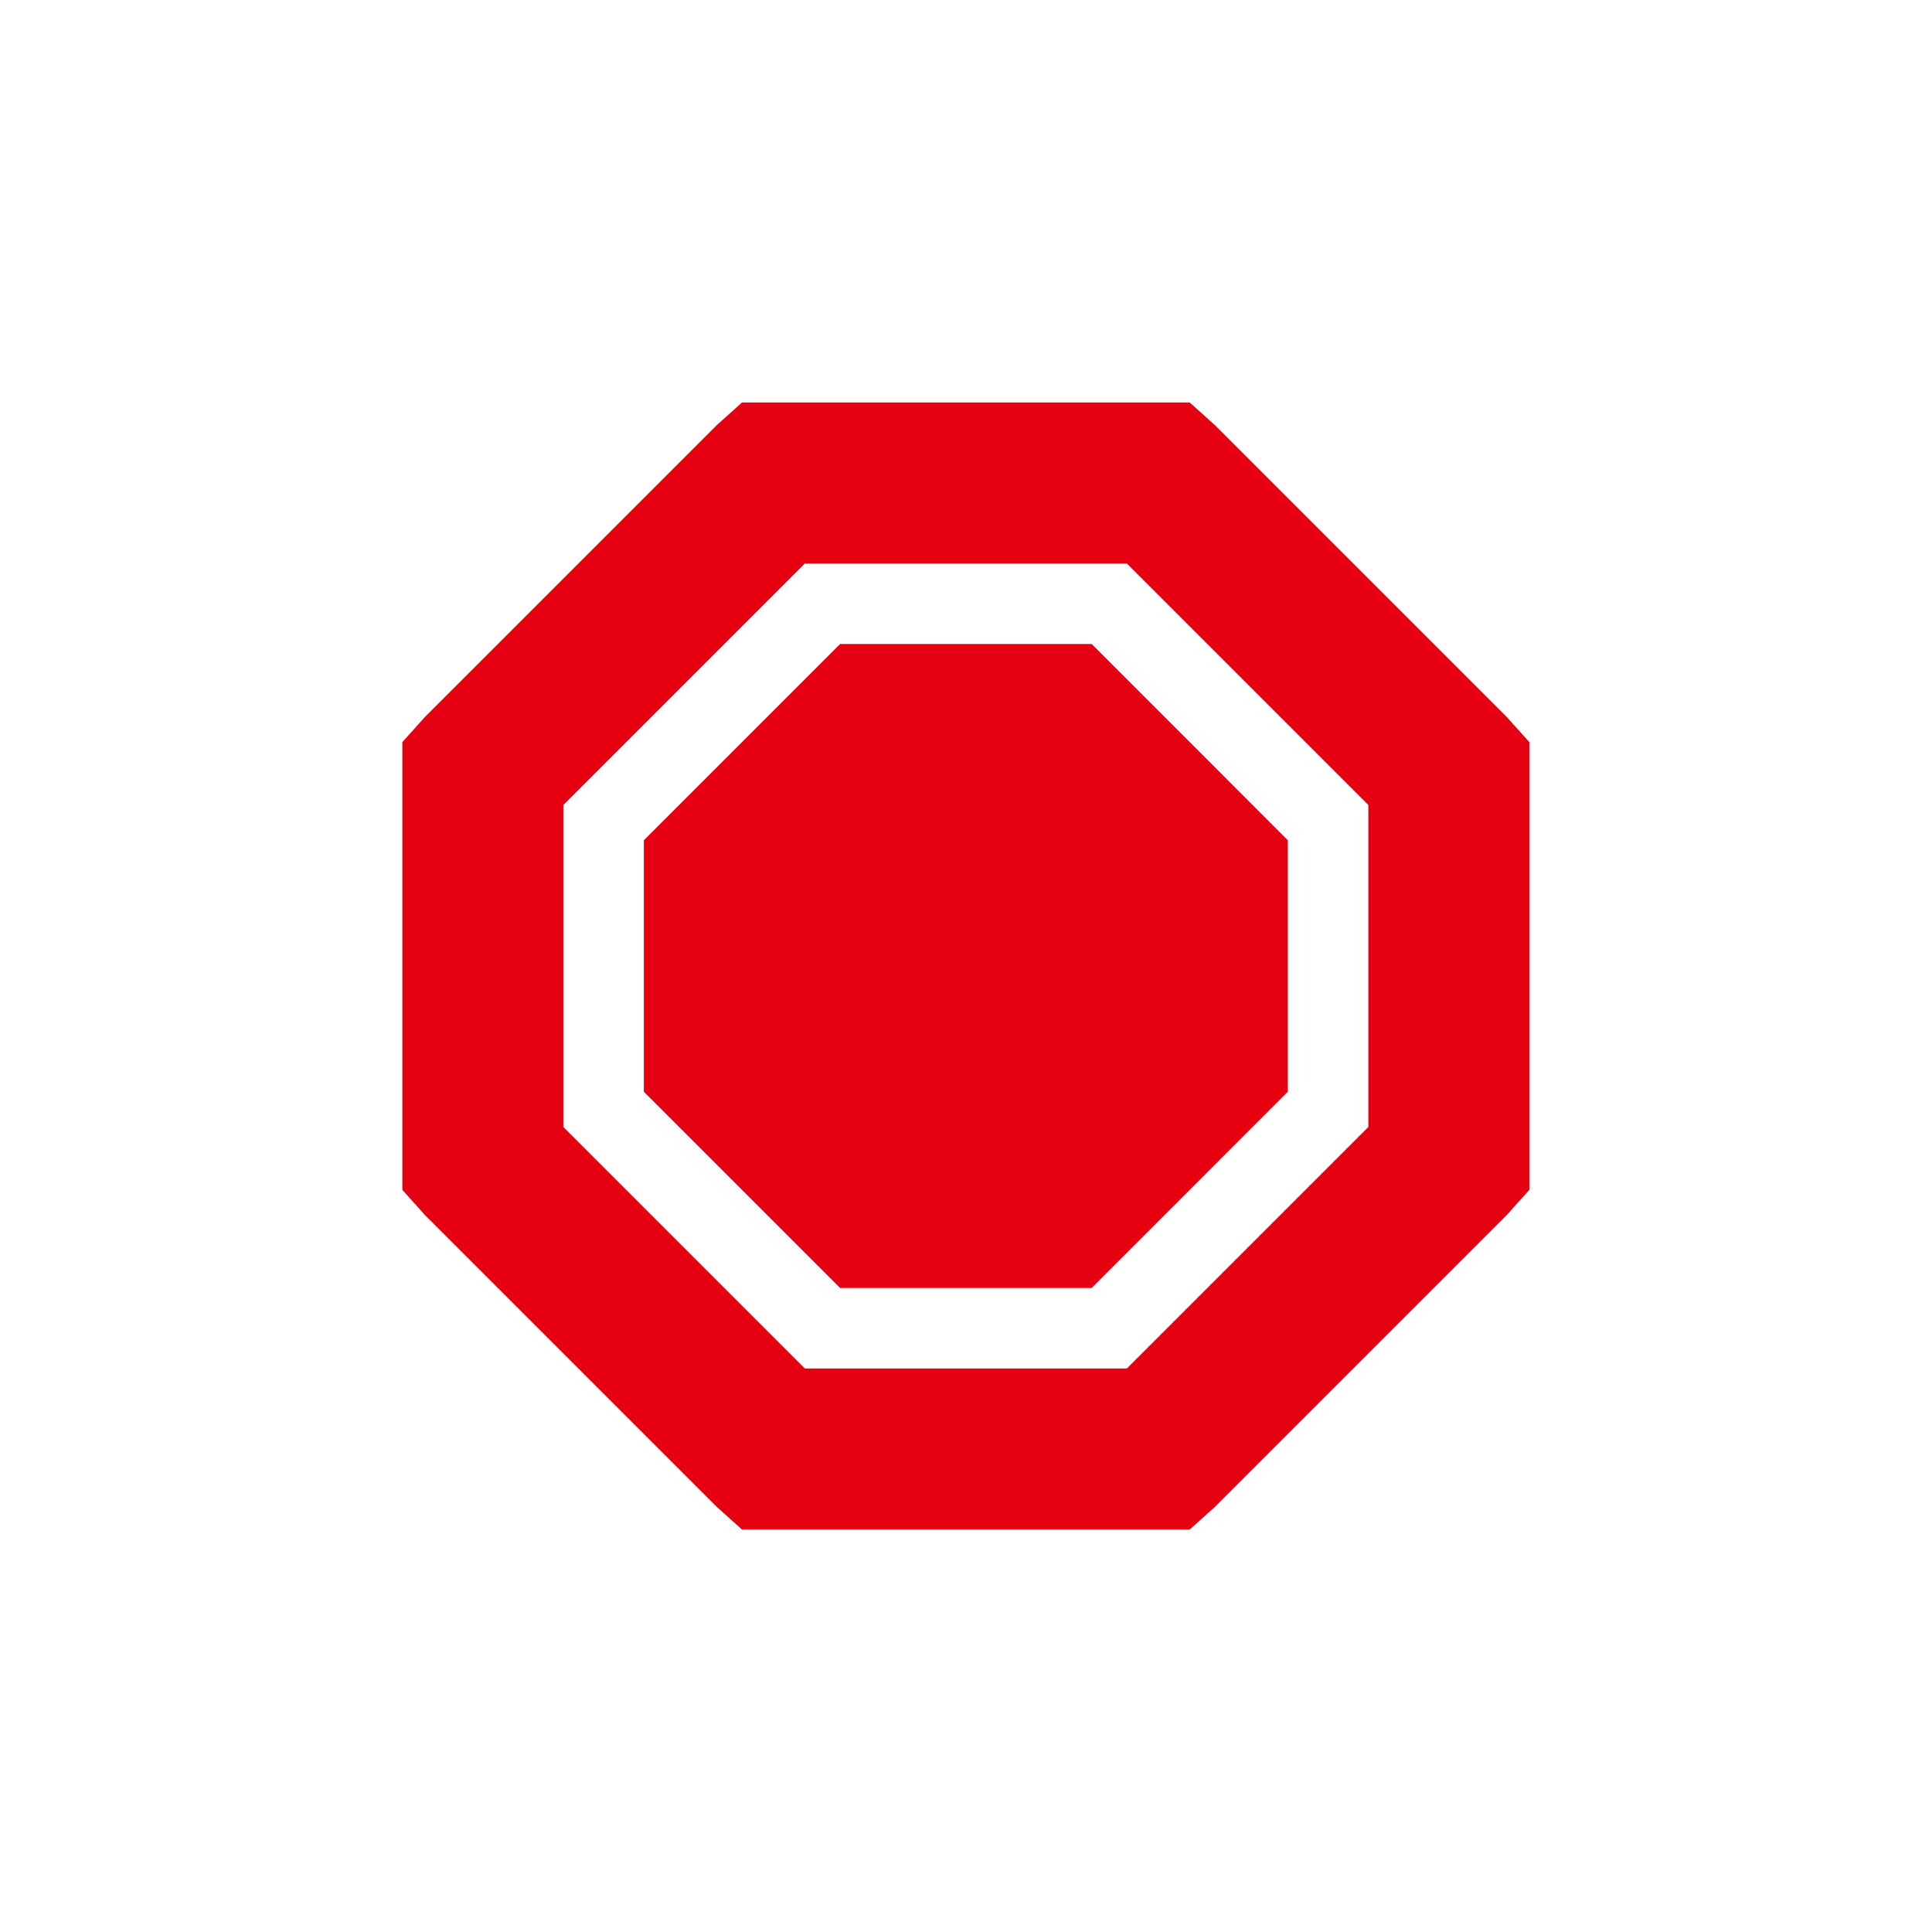
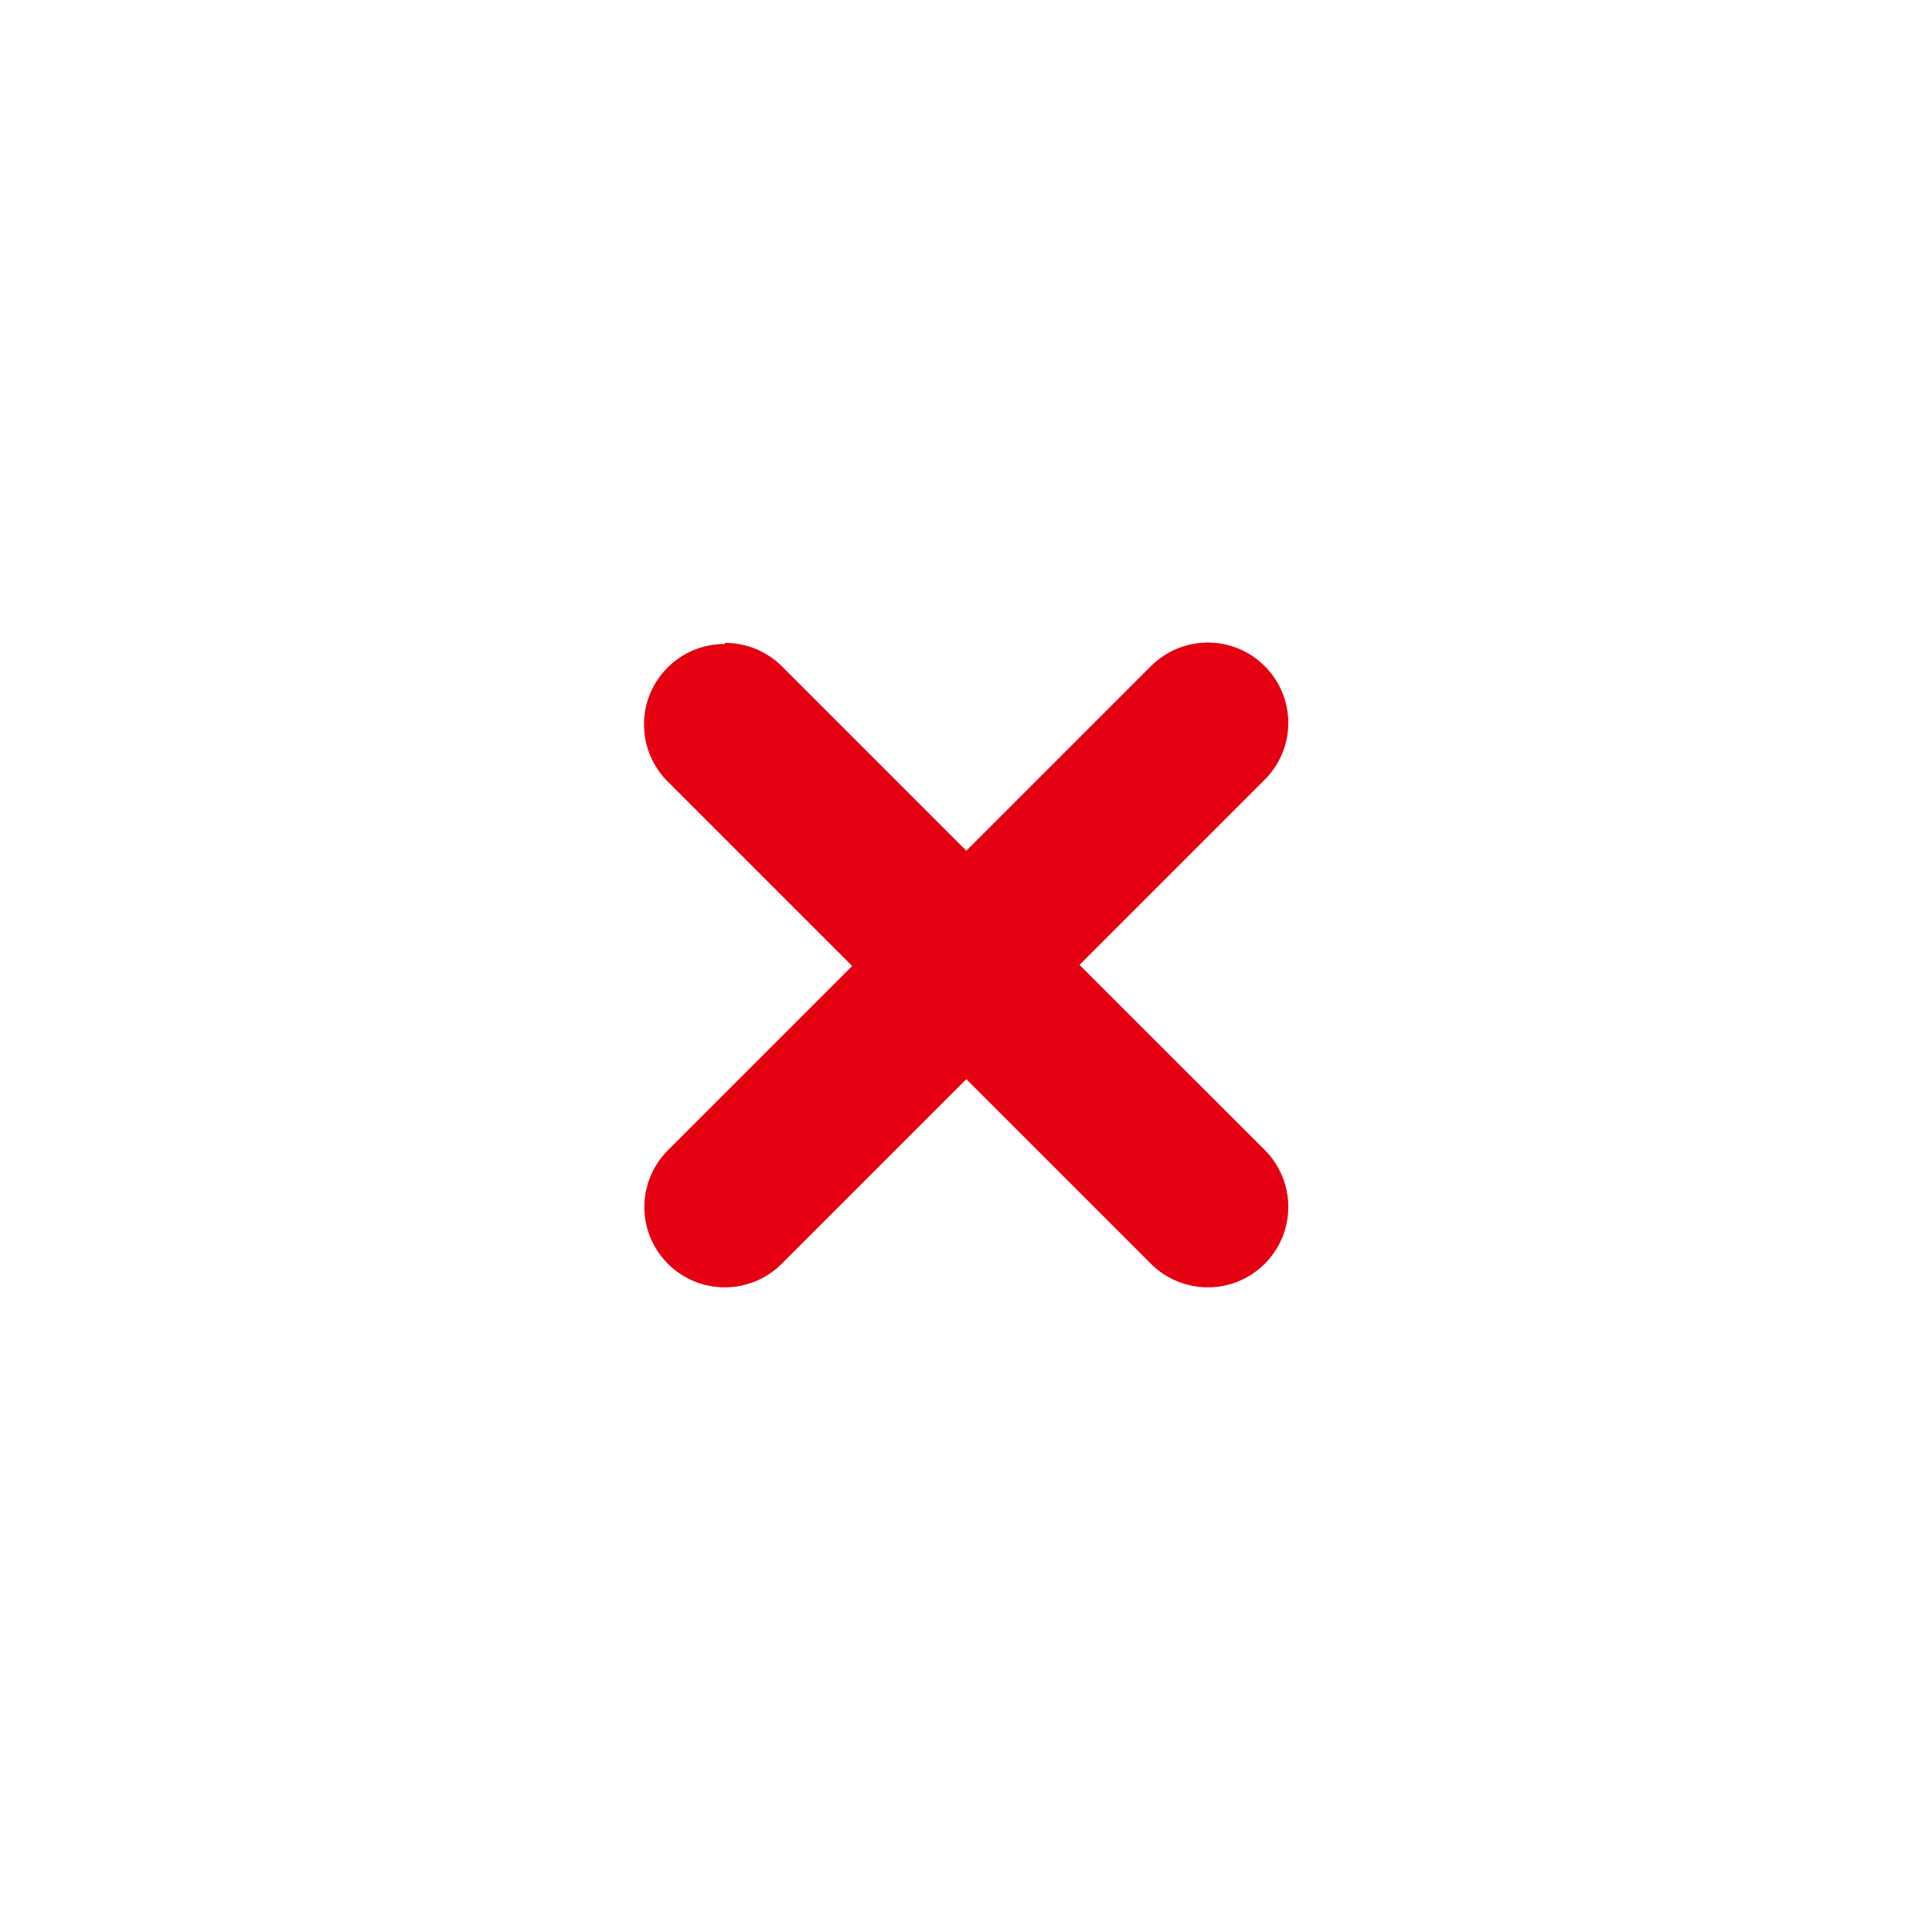
<svg xmlns="http://www.w3.org/2000/svg" width="24" height="24" viewBox="0 0 24 24">
  <defs>
    <style type="text/css">
   .ColorScheme-Text { color:#e50012; } .ColorScheme-Highlight { color:#4285f4; }
  </style>
  </defs>
-   <path style="fill:currentColor" class="ColorScheme-Text" d="M 5.217 1 L 4.904 1.281 L 1.279 4.906 L 0.998 5.219 L 0.998 10.781 L 1.279 11.094 L 4.904 14.719 L 5.217 15 L 10.779 15 L 11.092 14.719 L 14.717 11.094 L 14.998 10.781 L 14.998 5.219 L 14.717 4.906 L 11.092 1.281 L 10.779 1 L 5.217 1 z M 5.998 3 L 9.998 3 L 12.998 6 L 12.998 10 L 9.998 13 L 5.998 13 L 2.998 10 L 2.998 6 L 5.998 3 z M 6.436 4 L 3.998 6.438 L 3.998 9.562 L 6.436 12 L 9.561 12 L 11.998 9.562 L 11.998 6.438 L 9.561 4 L 6.436 4 z" transform="translate(4 4)" />
+   <path style="fill:currentColor" class="ColorScheme-Text" d="M 11.004 3.982 A 1 1 0 0 0 10.297 4.275 L 8.004 6.568 L 5.721 4.285 A 1 1 0 0 0 5.711 4.275 A 1 1 0 0 0 5.01 3.986 L 5 4 A 1 1 0 0 0 4 5 A 1 1 0 0 0 4.293 5.707 L 6.586 8 L 4.293 10.293 A 1 1 0 0 0 4.004 10.992 A 1 1 0 0 0 5.004 11.992 A 1 1 0 0 0 5.711 11.699 L 8.004 9.406 L 10.287 11.689 A 1 1 0 0 0 11.004 11.992 A 1 1 0 0 0 12.004 10.992 A 1 1 0 0 0 11.711 10.285 L 9.41 7.986 L 11.693 5.703 A 1 1 0 0 0 12.004 4.982 A 1 1 0 0 0 11.004 3.982 z" transform="translate(4 4)" />
</svg>
